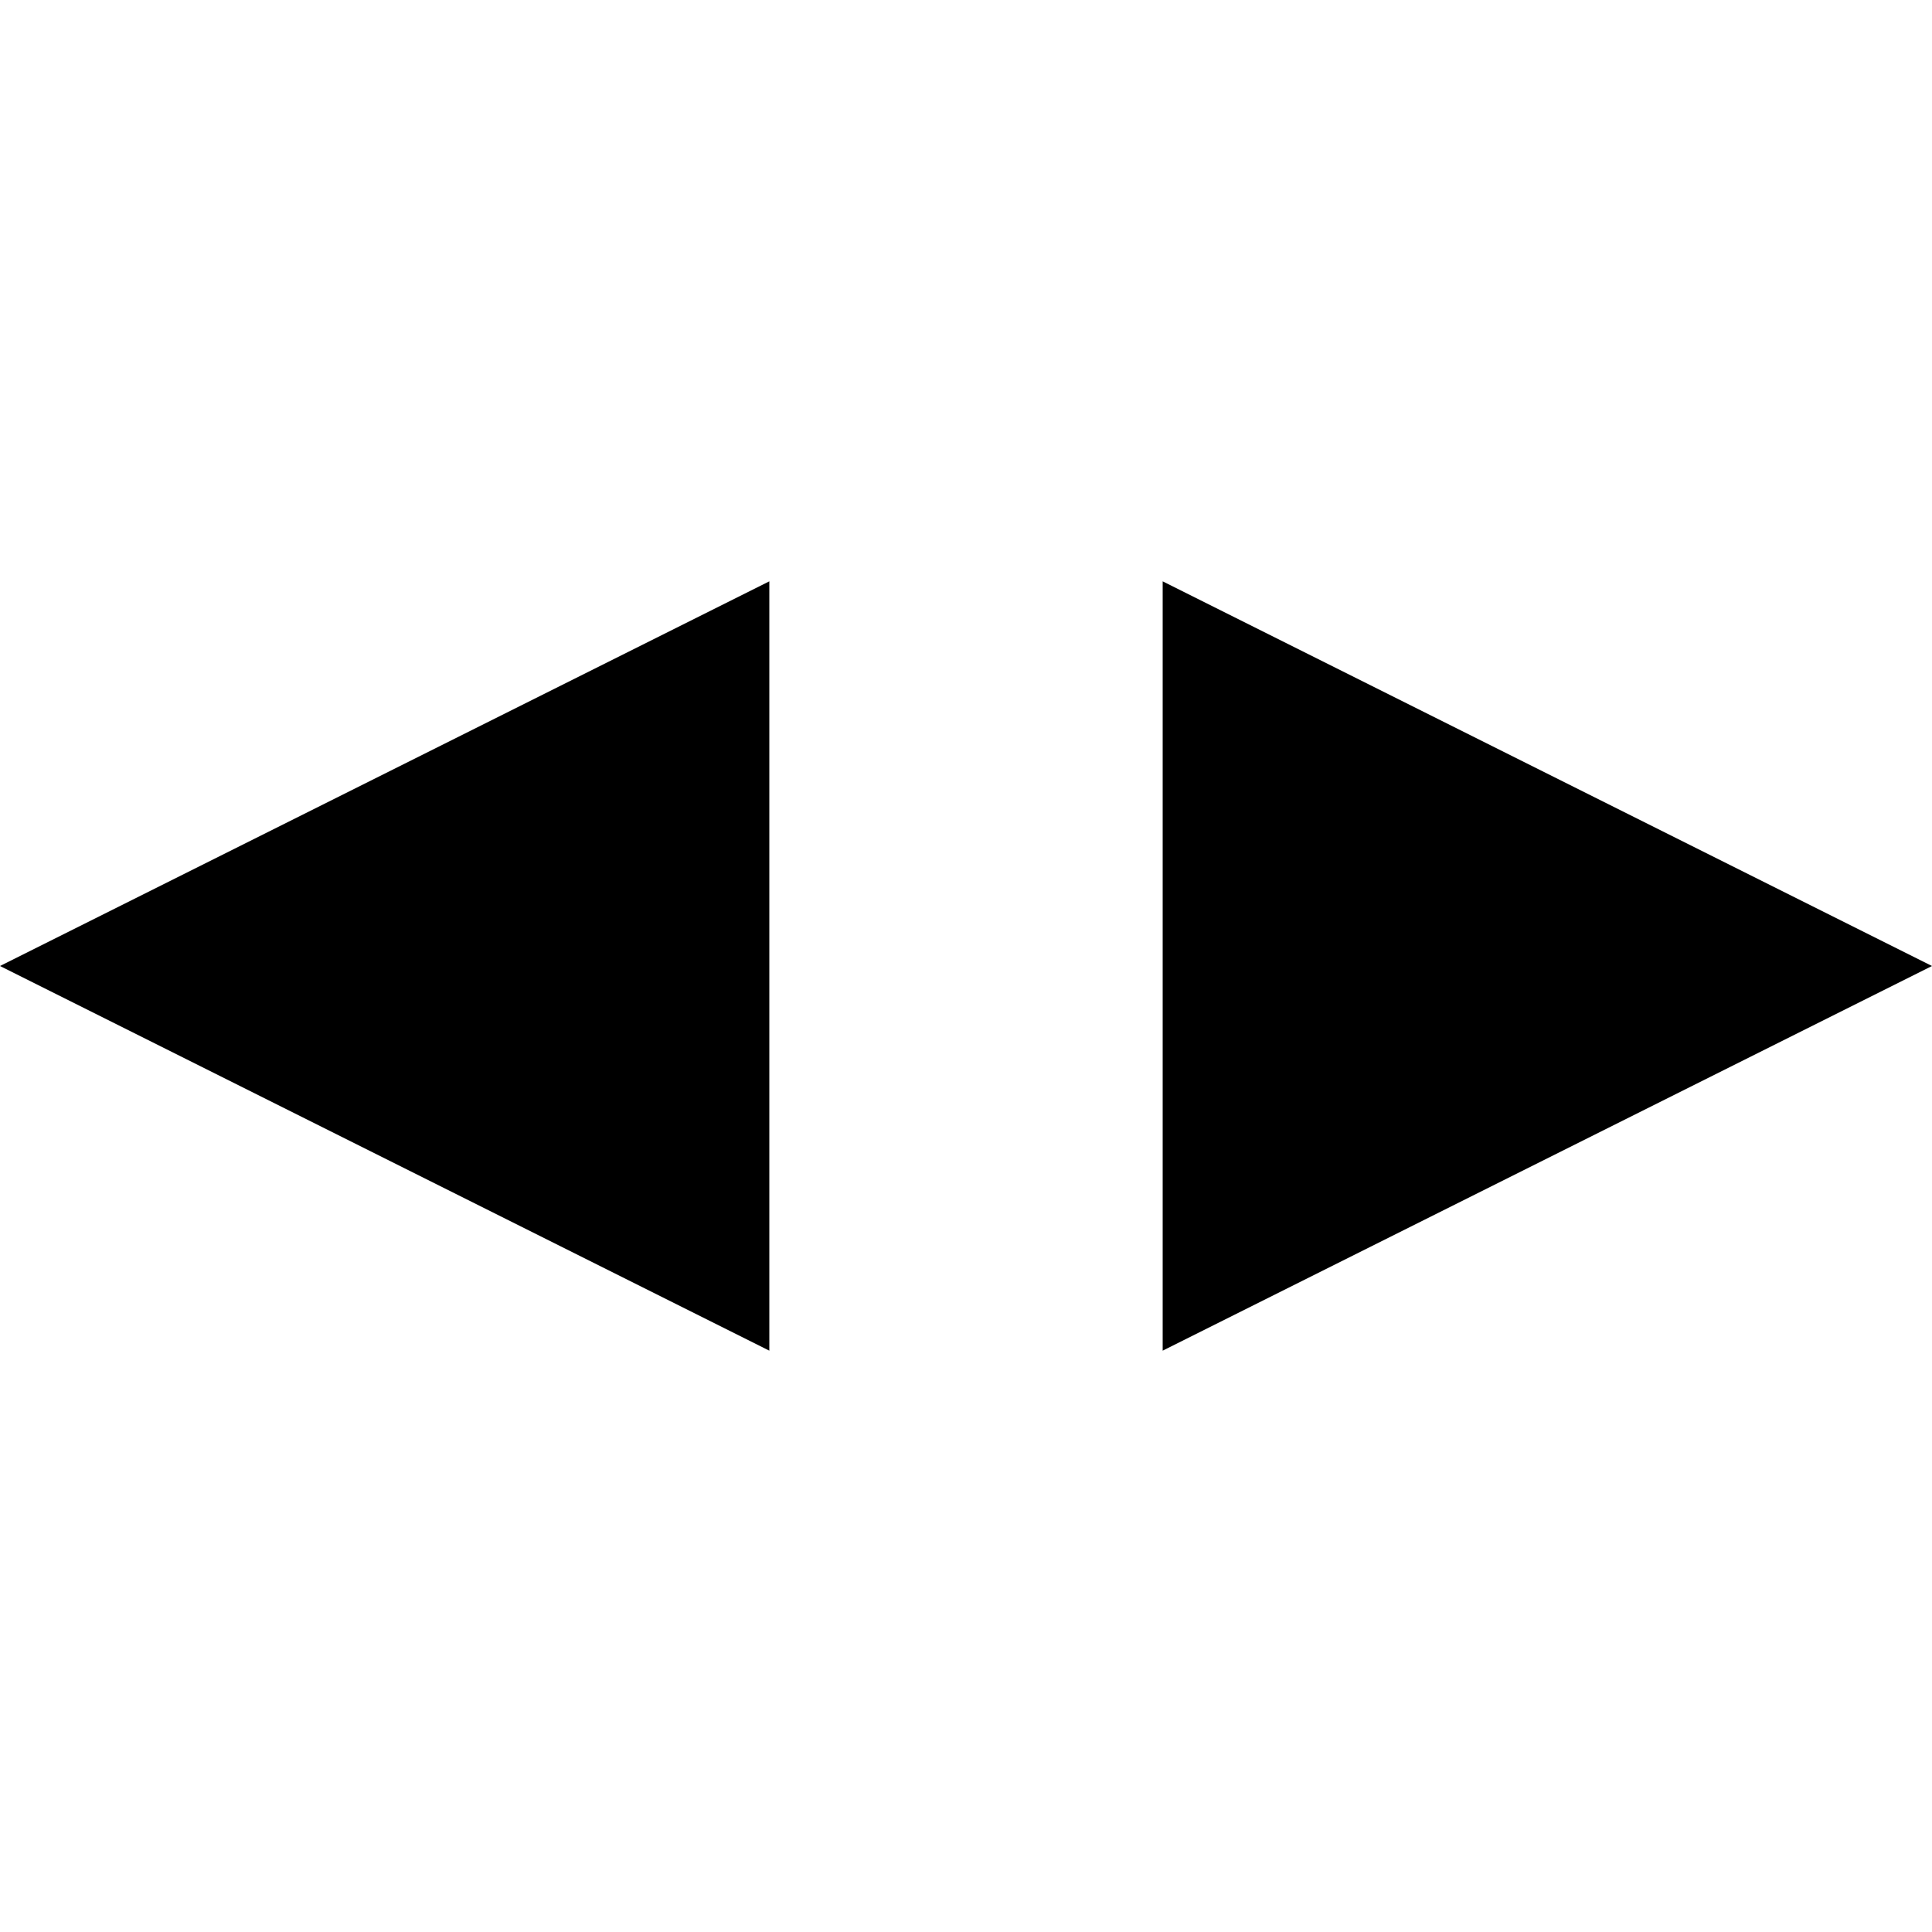
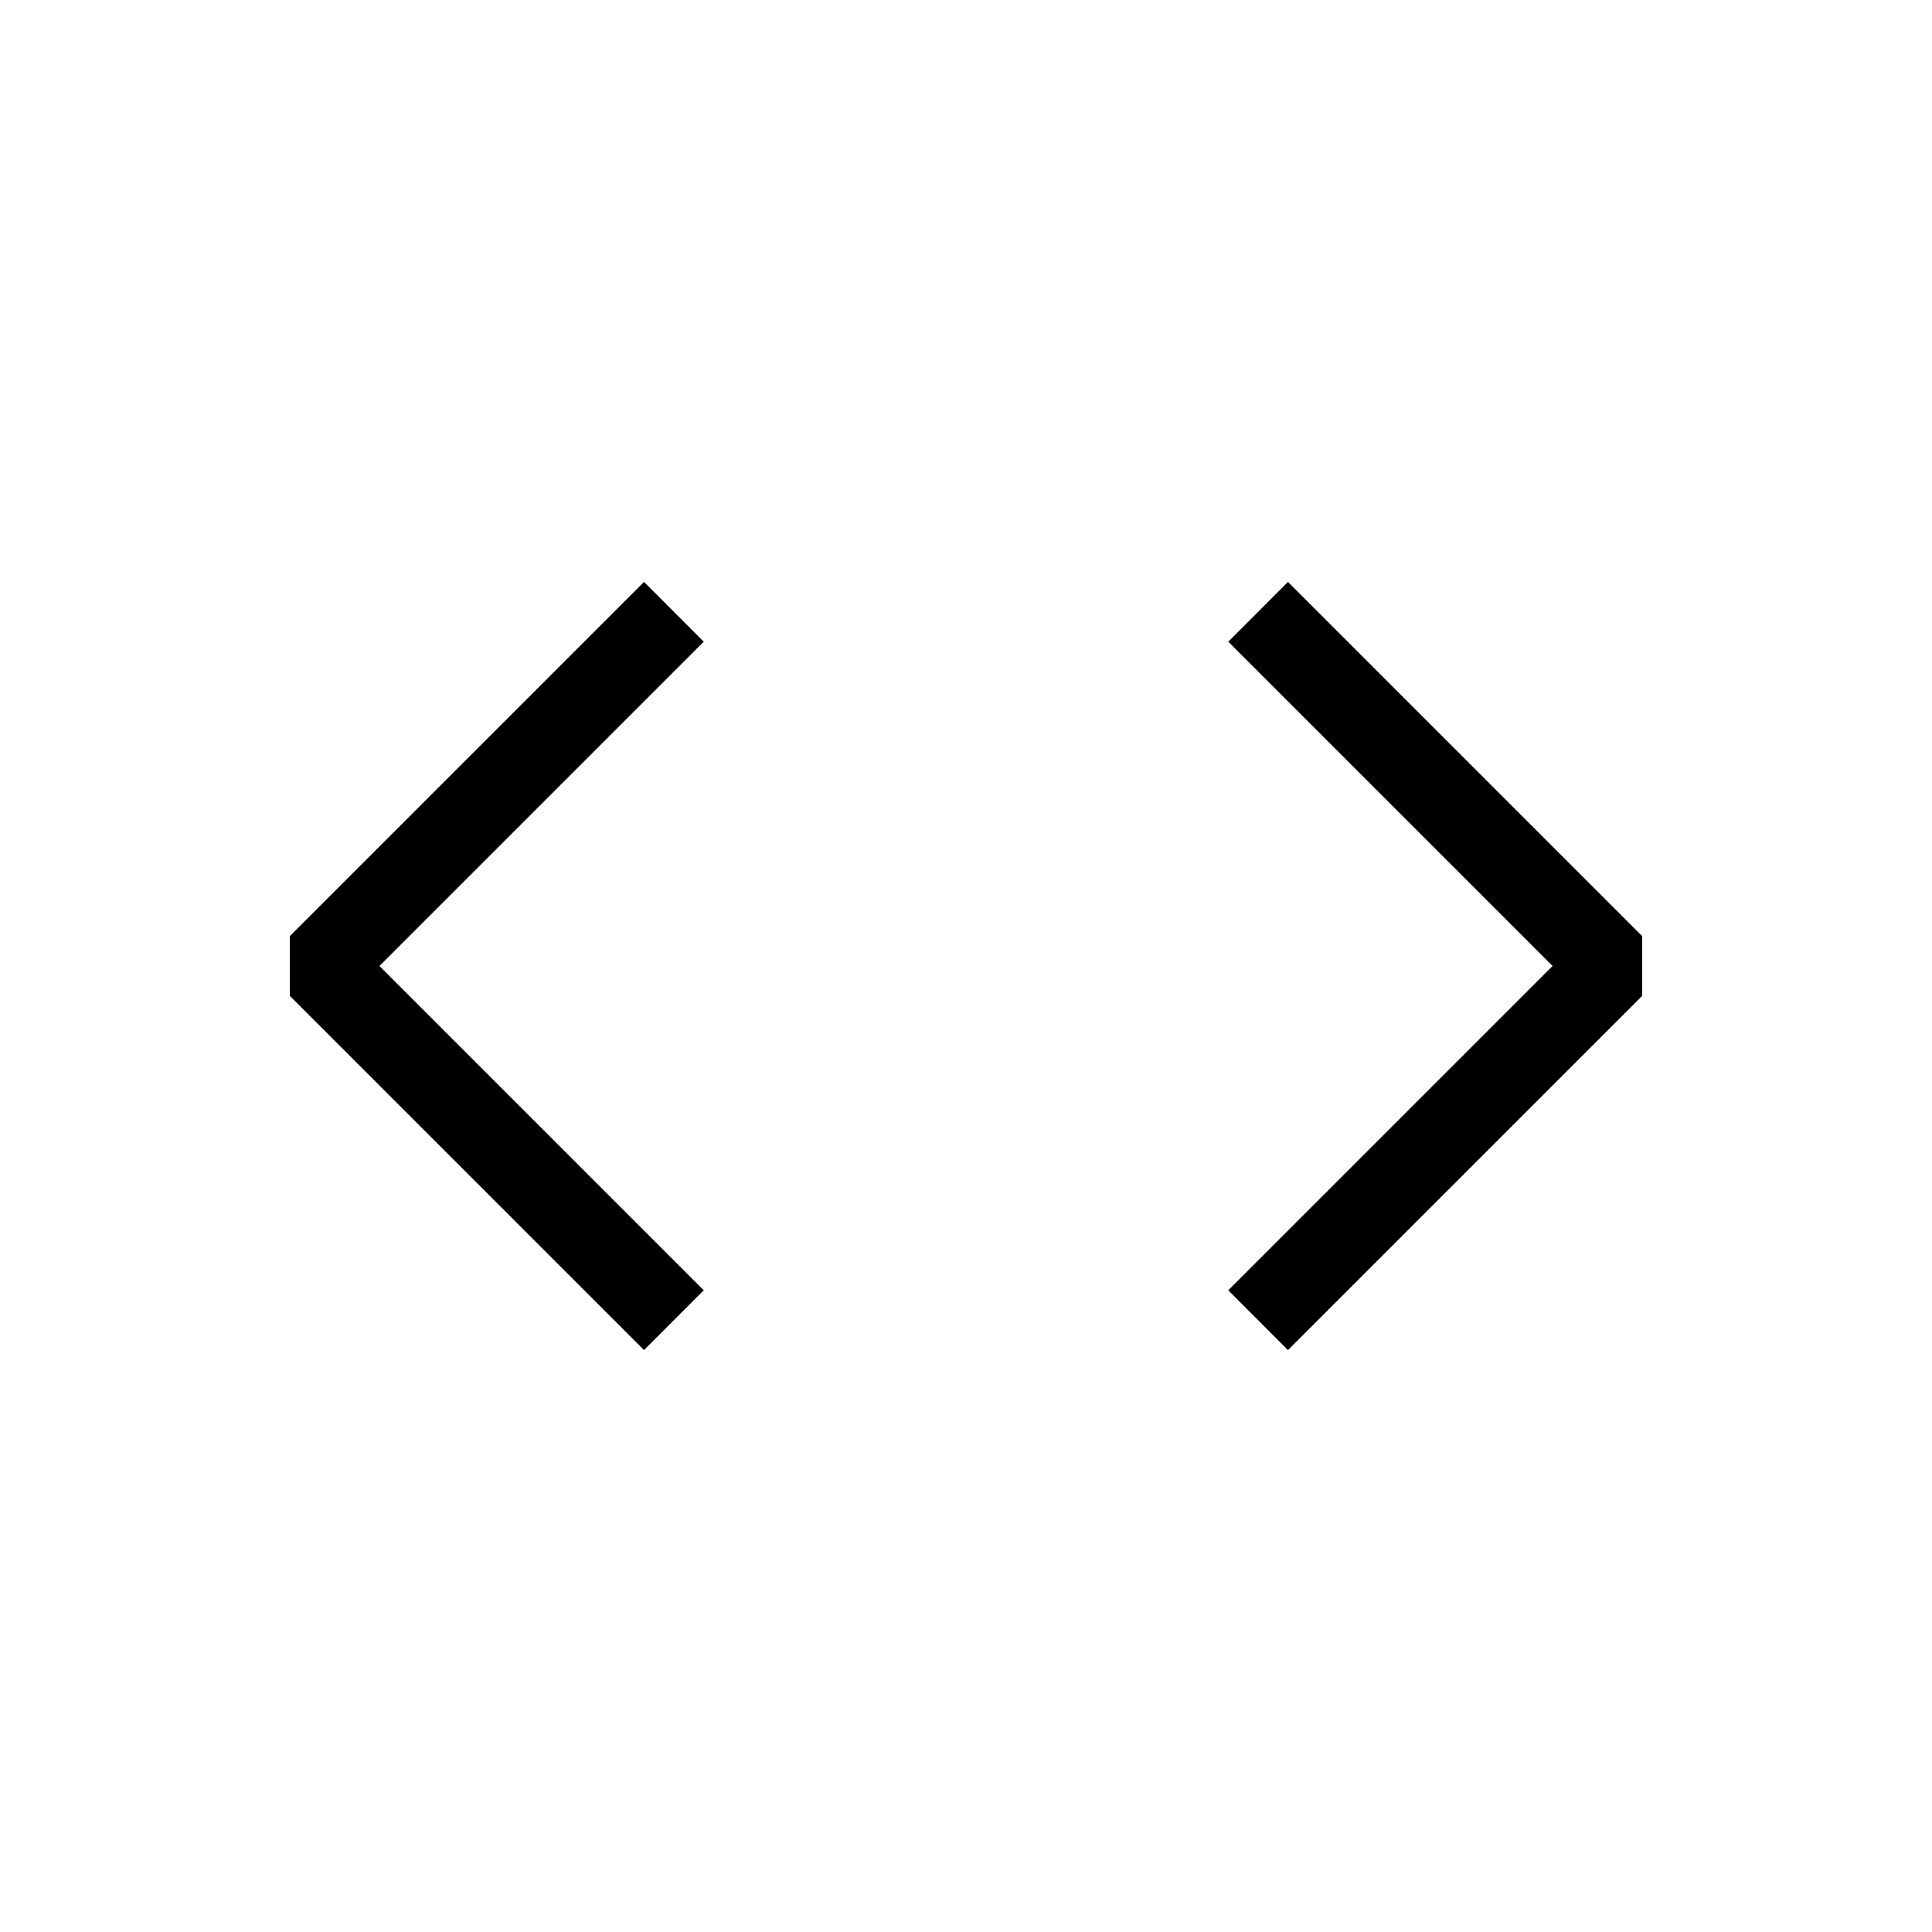
- <svg xmlns="http://www.w3.org/2000/svg" width="100%" height="100%" viewBox="0 0 20 20" version="1.1" xml:space="preserve" style="fill-rule:evenodd;clip-rule:evenodd;stroke-linejoin:round;stroke-miterlimit:2;">
-   <path d="M0,10l7.964,-3.982l0,7.964l-7.964,-3.982Z" />
-   <path d="M20,10l-7.964,3.982l0,-7.964l7.964,3.982Z" />
+ <svg xmlns="http://www.w3.org/2000/svg" width="20px" height="20px" viewBox="0 0 20 20" version="1.1" xml:space="preserve" style="fill-rule:evenodd;clip-rule:evenodd;stroke-linejoin:round;stroke-miterlimit:2;">
+   <path d="M16.072,10l-3.357,3.357l0.618,0.619l3.667,-3.667l0,-0.618l-3.667,-3.667l-0.618,0.619l3.357,3.357Z" />
+   <path d="M3.928,10l3.357,3.357l-0.618,0.619l-3.667,-3.667l0,-0.618l3.667,-3.667l0.618,0.619l-3.357,3.357Z" />
</svg>
